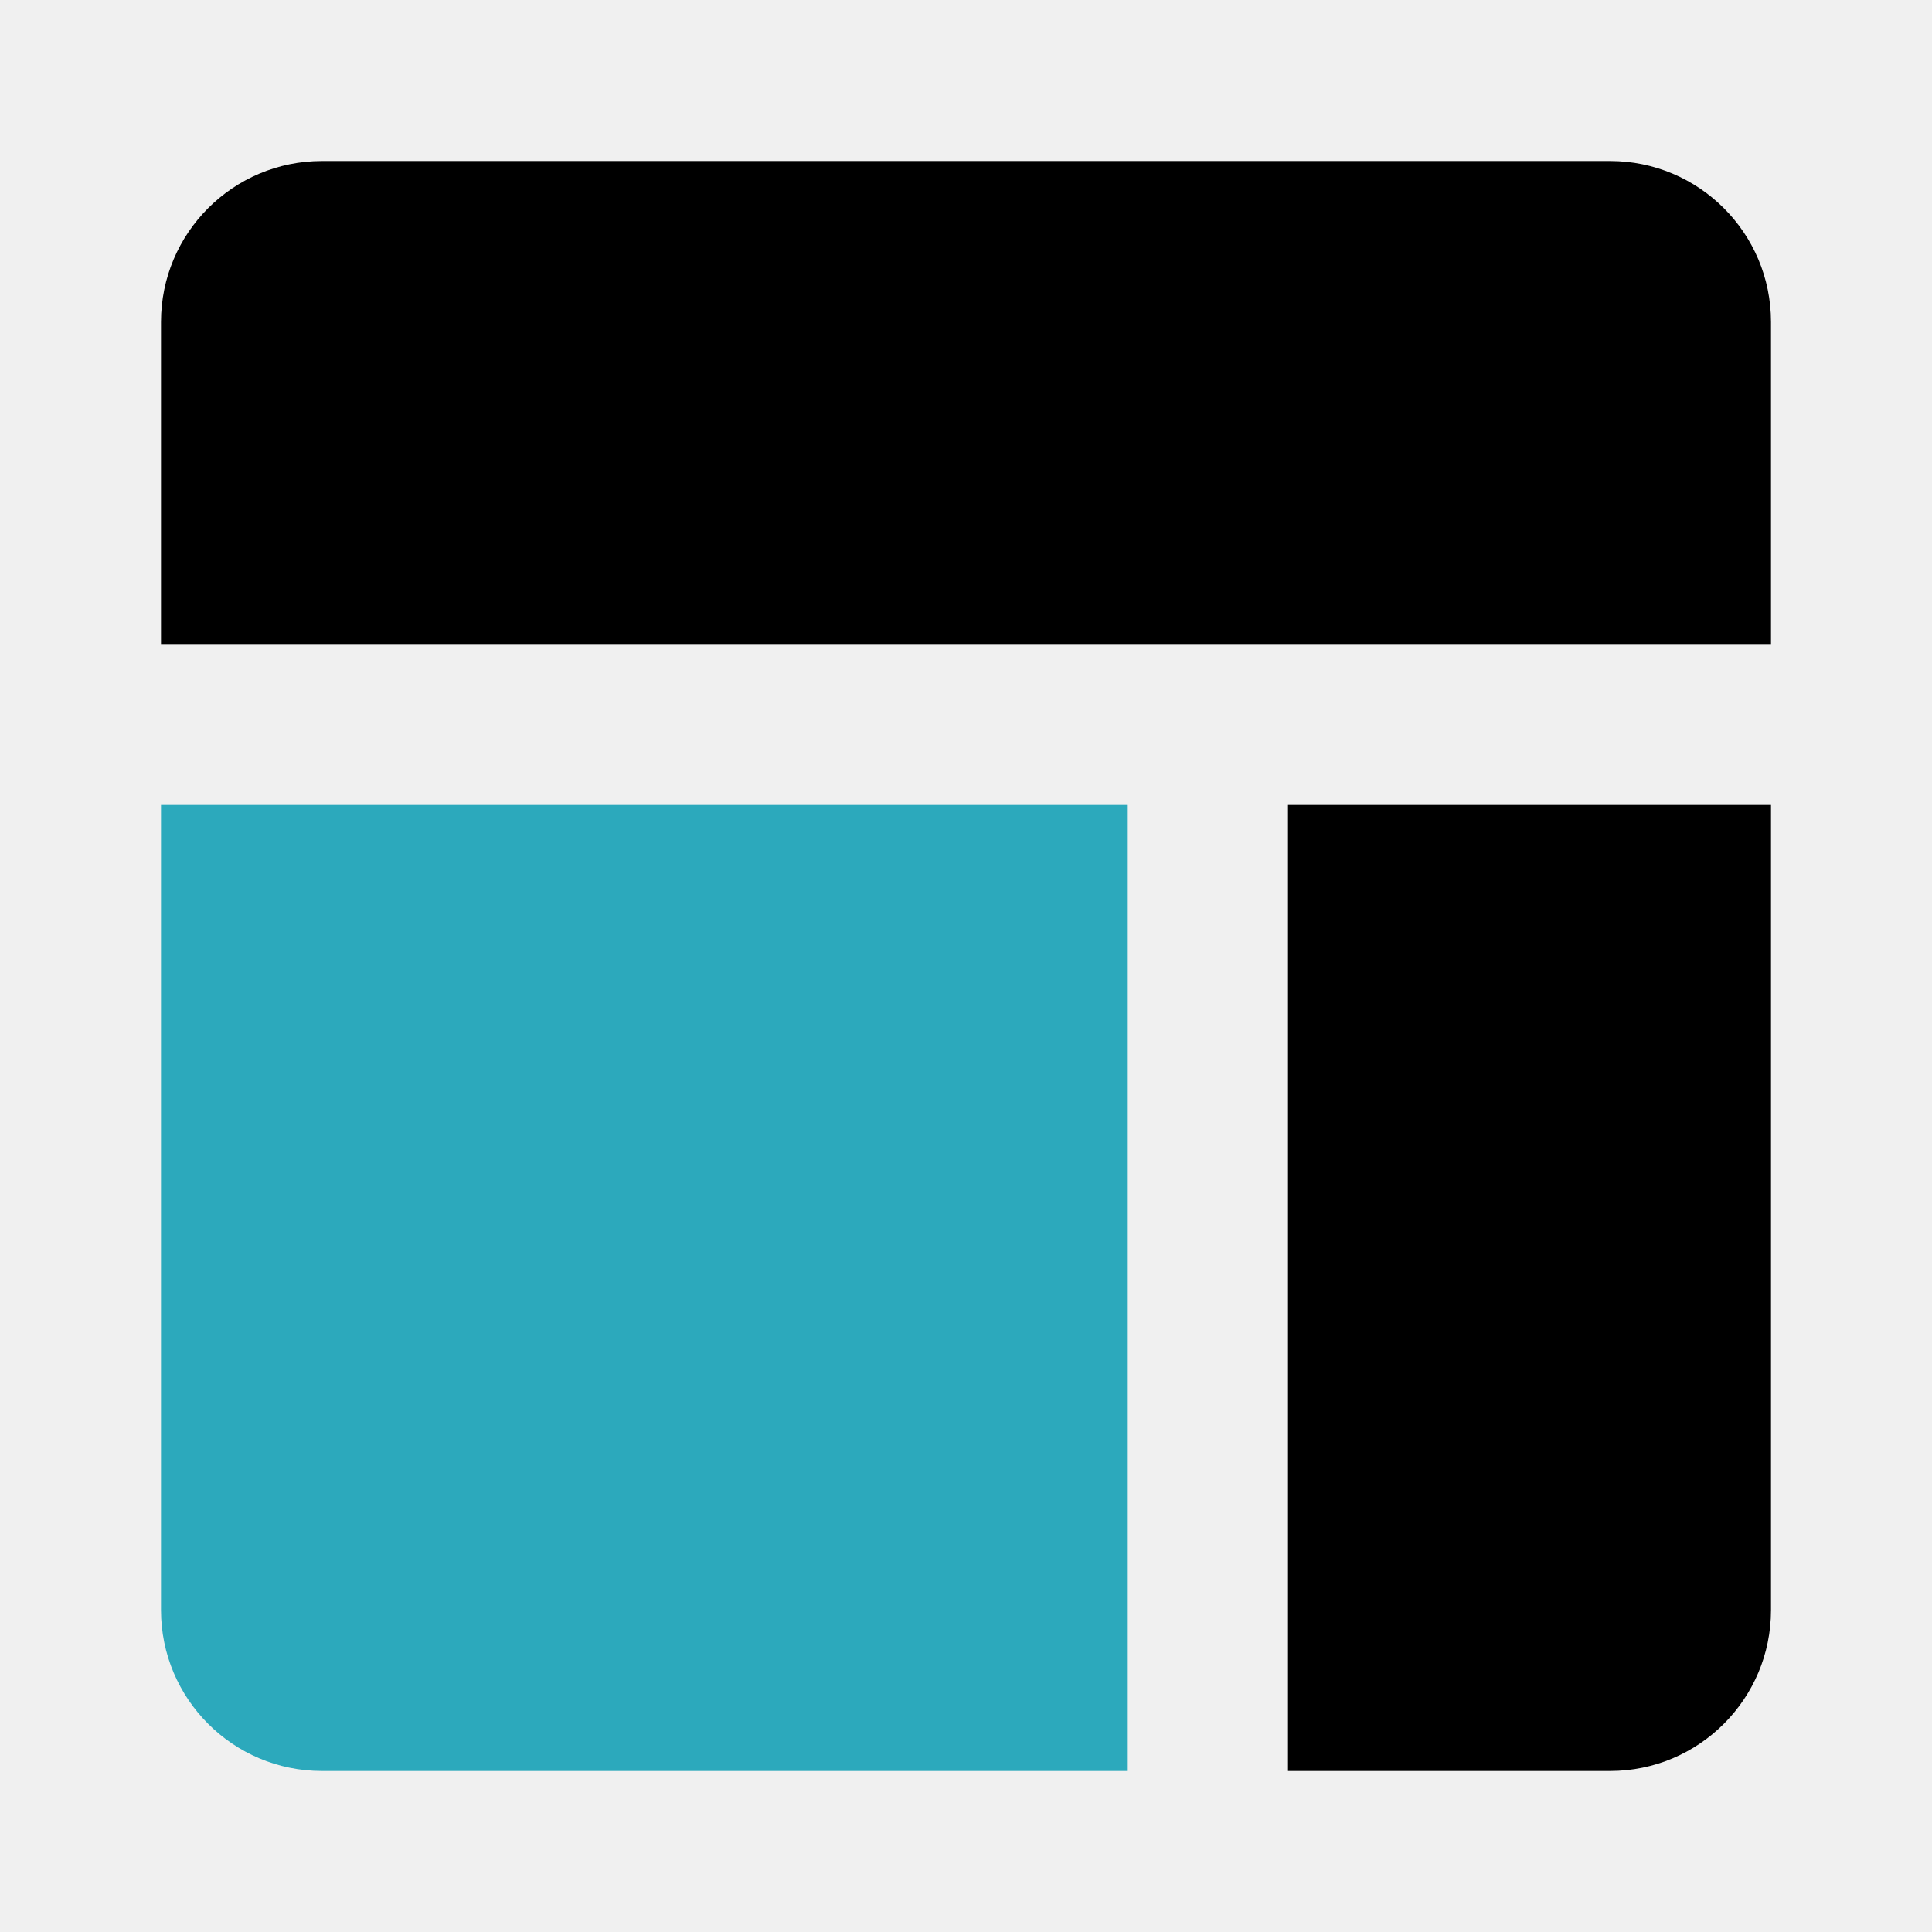
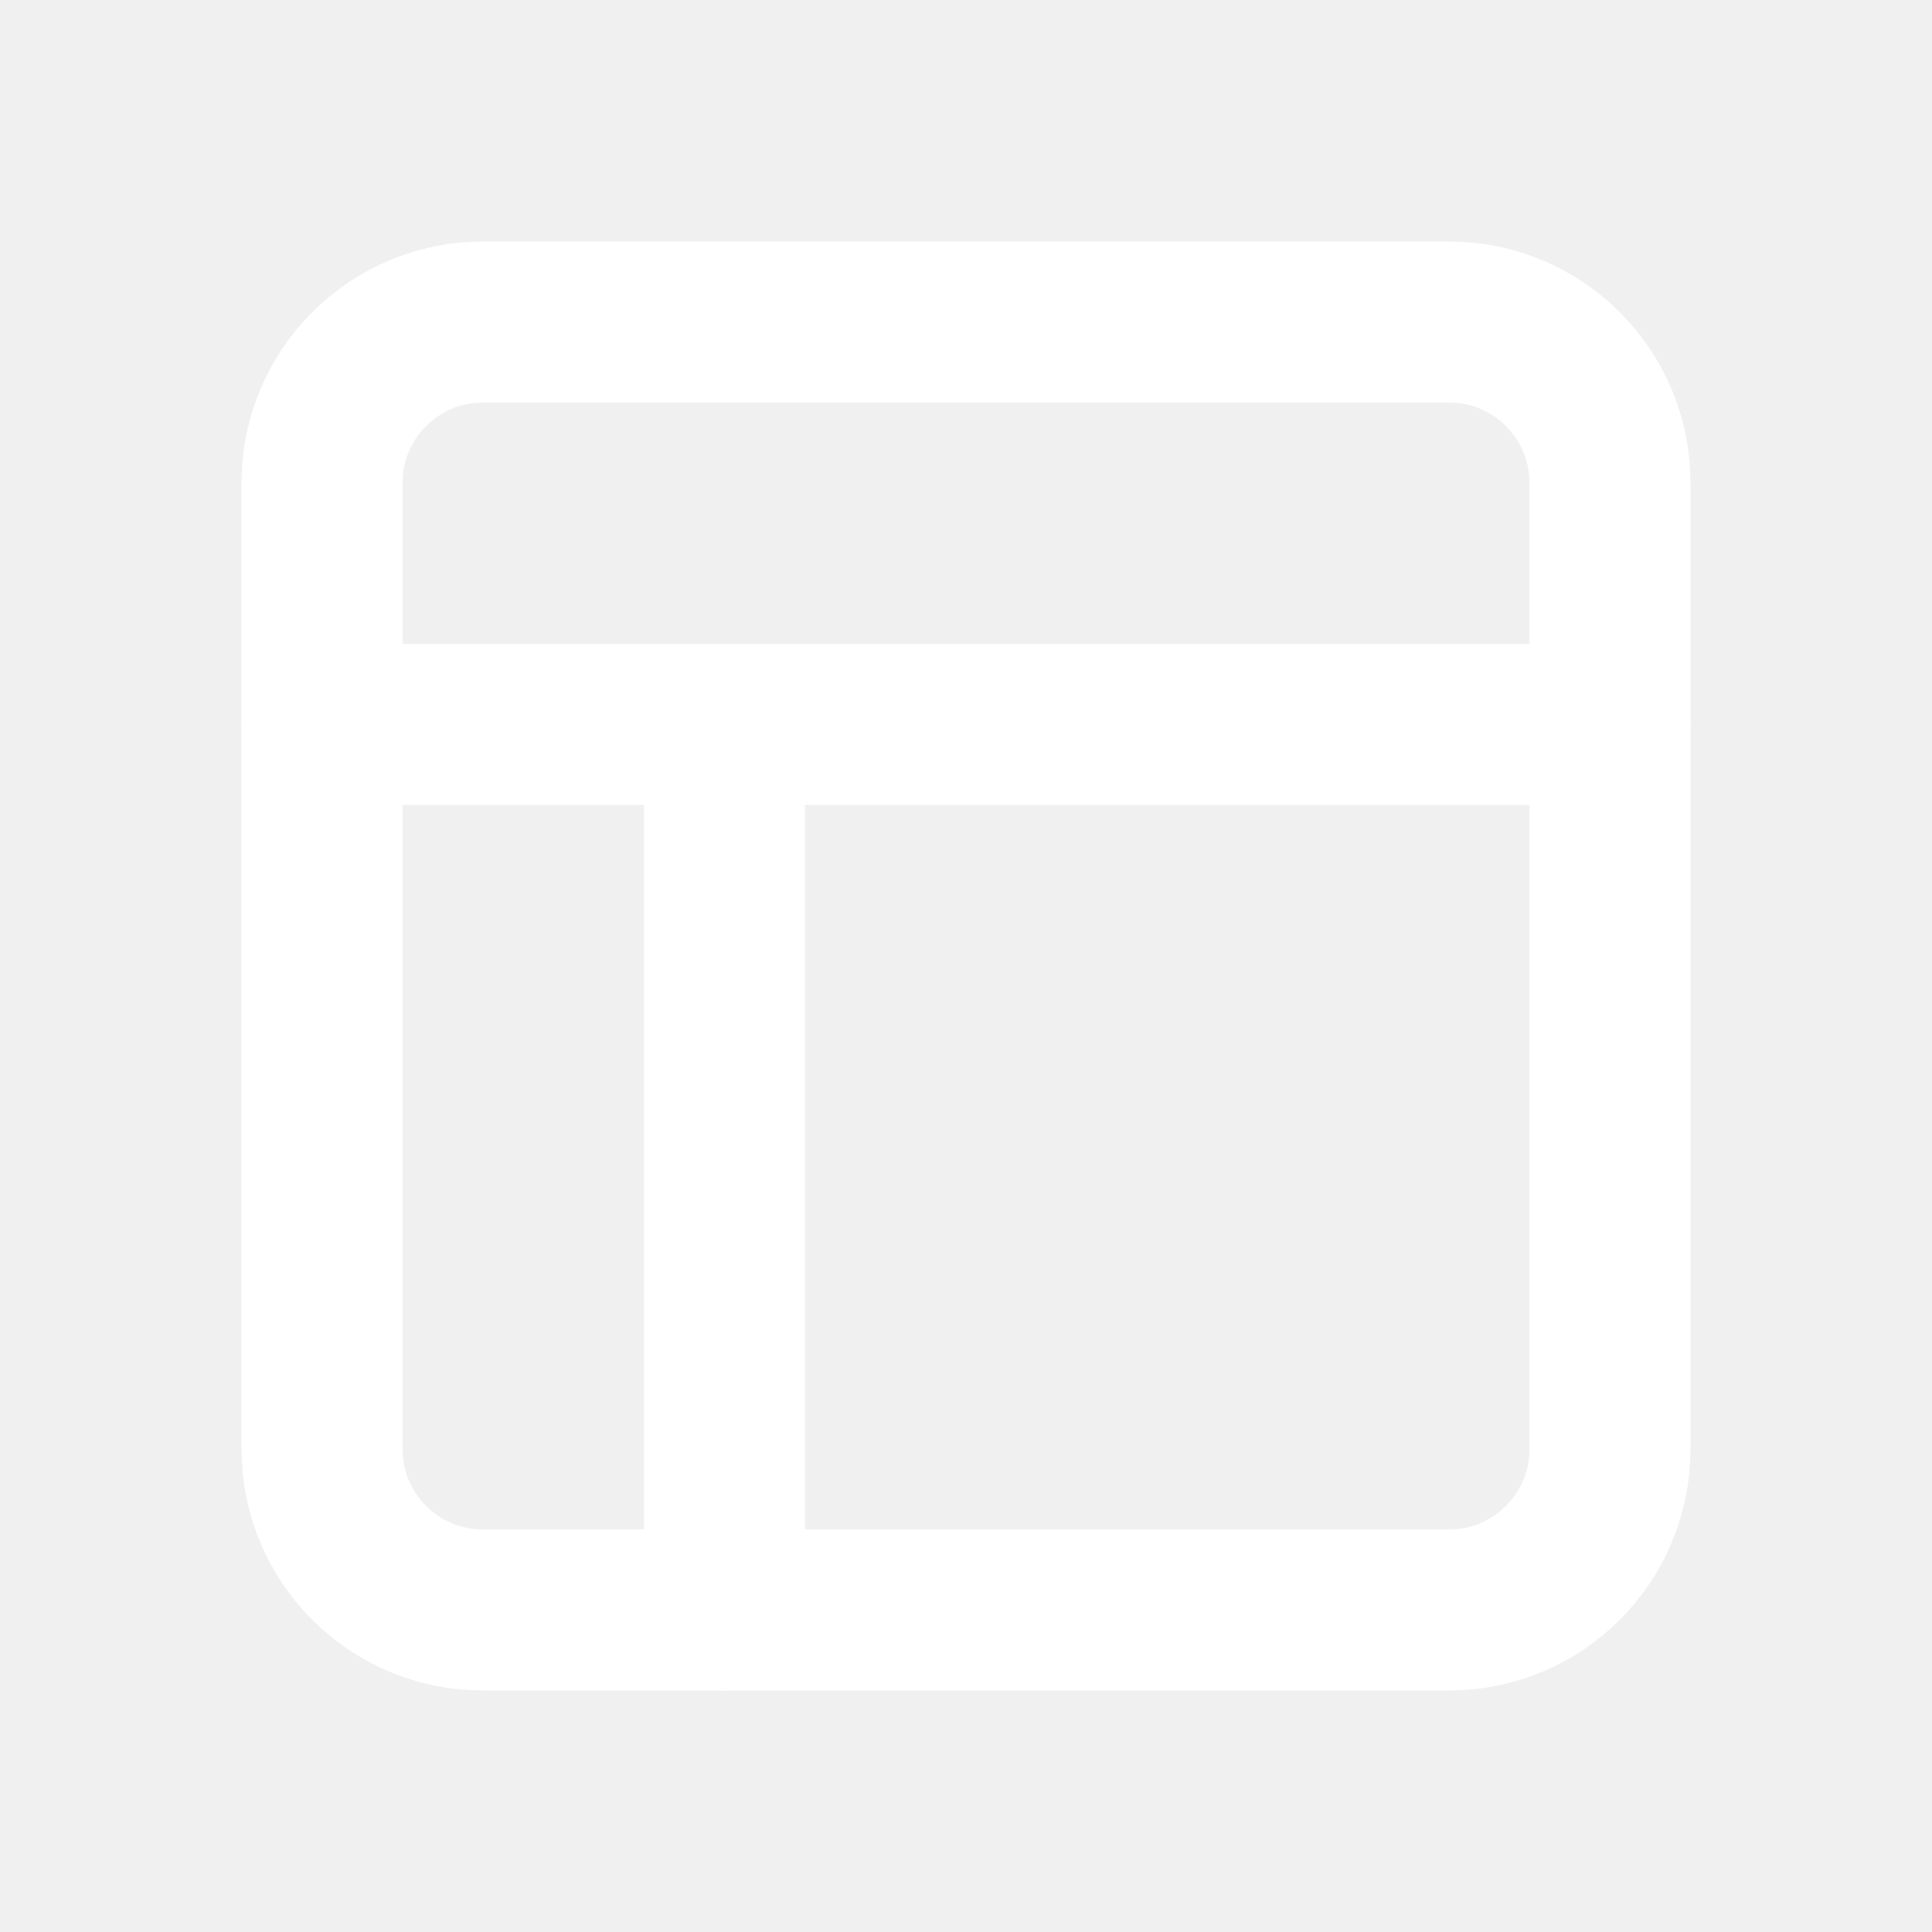
- <svg xmlns="http://www.w3.org/2000/svg" fill="#000000" width="800px" height="800px" viewBox="0 0 24 24" id="dashboard-alt" data-name="Flat Color" class="icon flat-color">
-   <path id="primary" d="M2,8V4A2,2,0,0,1,4,2H20a2,2,0,0,1,2,2V8Zm14,2V22h4a2,2,0,0,0,2-2V10Z" style="fill: rgb(0, 0, 0);" />
-   <path id="secondary" d="M14,10H2V20a2,2,0,0,0,2,2H14Z" style="fill: rgb(44, 169, 188);" />
+ <svg xmlns="http://www.w3.org/2000/svg" width="800px" height="800px" viewBox="0 0 24 24" version="1.1" fill="#000000">
+   <g id="SVGRepo_bgCarrier" stroke-width="0" />
+   <g id="SVGRepo_tracerCarrier" stroke-linecap="round" stroke-linejoin="round" />
+   <g id="SVGRepo_iconCarrier">
+     <g id="Dashboard" stroke="none" stroke-width="1" fill="none" fill-rule="evenodd">
+       <rect id="Container" x="0" y="0" width="24" height="24"> </rect>
+       <rect id="shape-1" stroke="#ffffff" stroke-width="2" stroke-linecap="round" x="4" y="4" width="16" height="16" rx="2"> </rect>
+       <line x1="4" y1="9" x2="20" y2="9" id="shape-2" stroke="#ffffff" stroke-width="2" stroke-linecap="round"> </line>
+       <line x1="9" y1="10" x2="9" y2="20" id="shape-3" stroke="#ffffff" stroke-width="2" stroke-linecap="round"> </line>
+     </g>
+   </g>
</svg>
